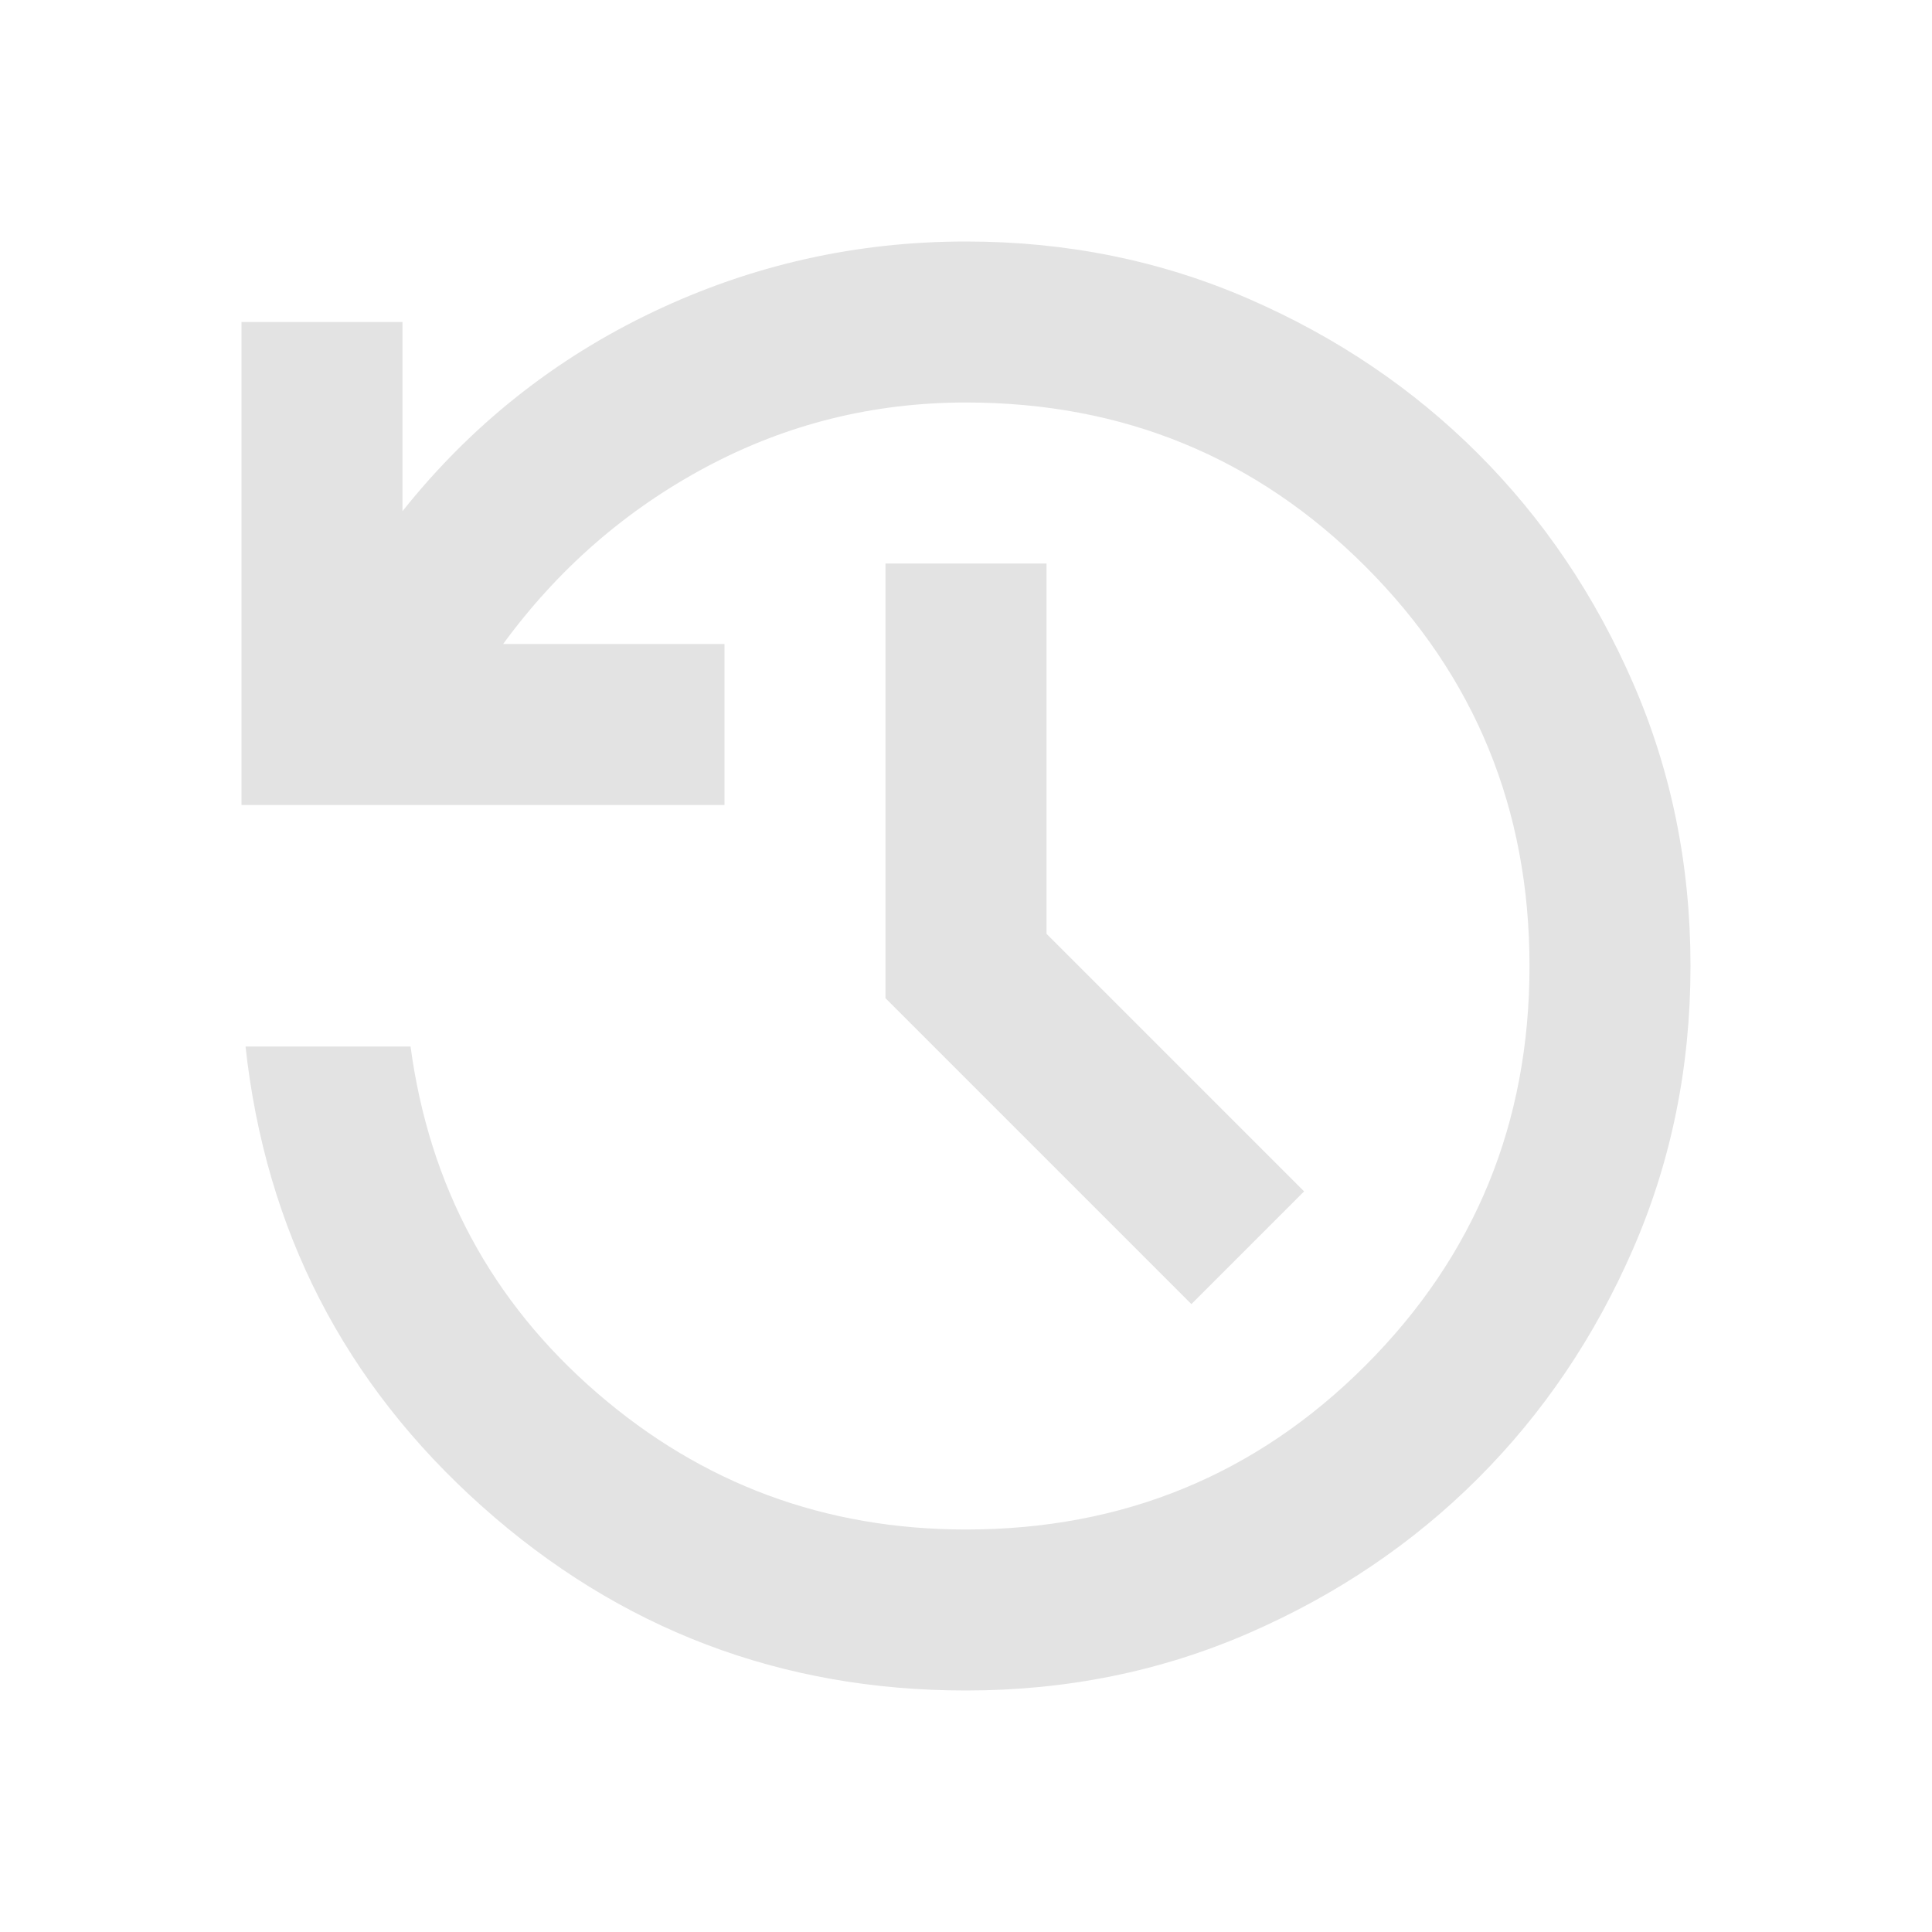
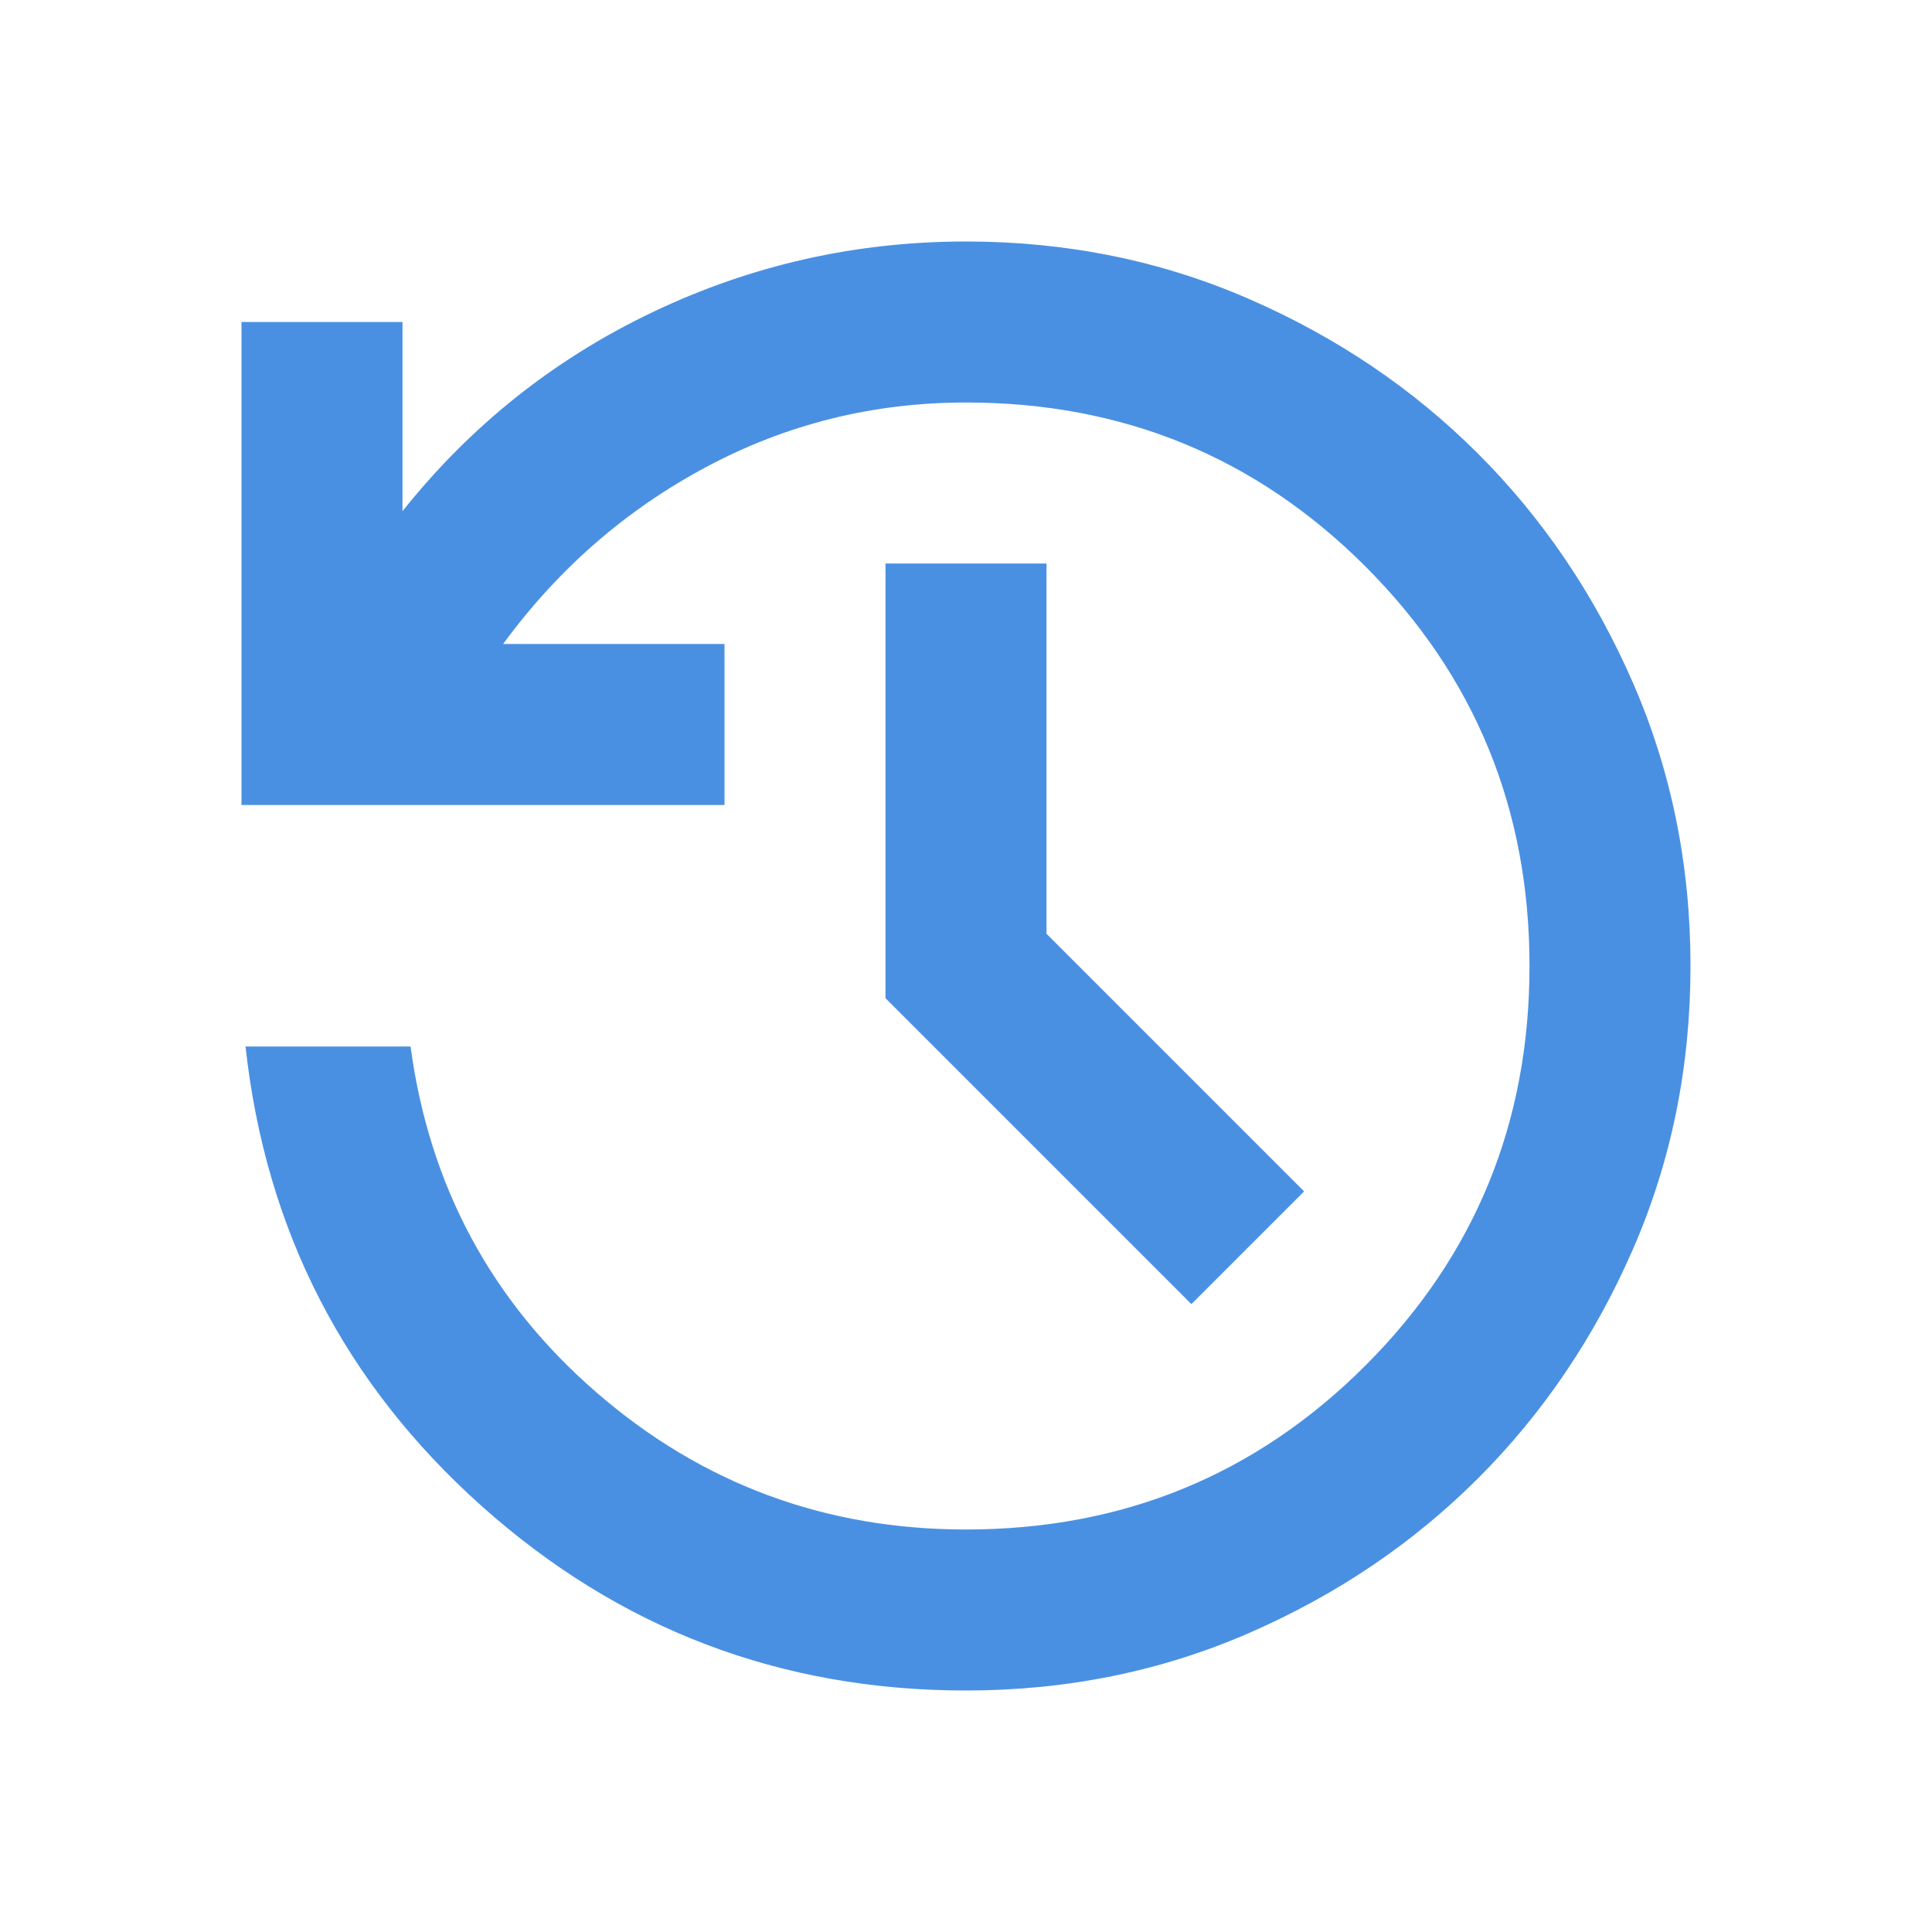
- <svg xmlns="http://www.w3.org/2000/svg" height="24px" viewBox="0 -960 960 960" width="24px" fill="#e3e3e3">
+ <svg xmlns="http://www.w3.org/2000/svg" height="24px" viewBox="0 -960 960 960" width="24px" fill="#4a90e2">
  <path d="M480-120q-138 0-240.5-91.5T122-440h82q14 104 92.5 172T480-200q117 0 198.5-81.5T760-480q0-117-81.5-198.5T480-760q-69 0-129 32t-101 88h110v80H120v-240h80v94q51-64 124.5-99T480-840q75 0 140.5 28.5t114 77q48.5 48.5 77 114T840-480q0 75-28.5 140.5t-77 114q-48.5 48.5-114 77T480-120Zm112-192L440-464v-216h80v184l128 128-56 56Z" />
</svg>
